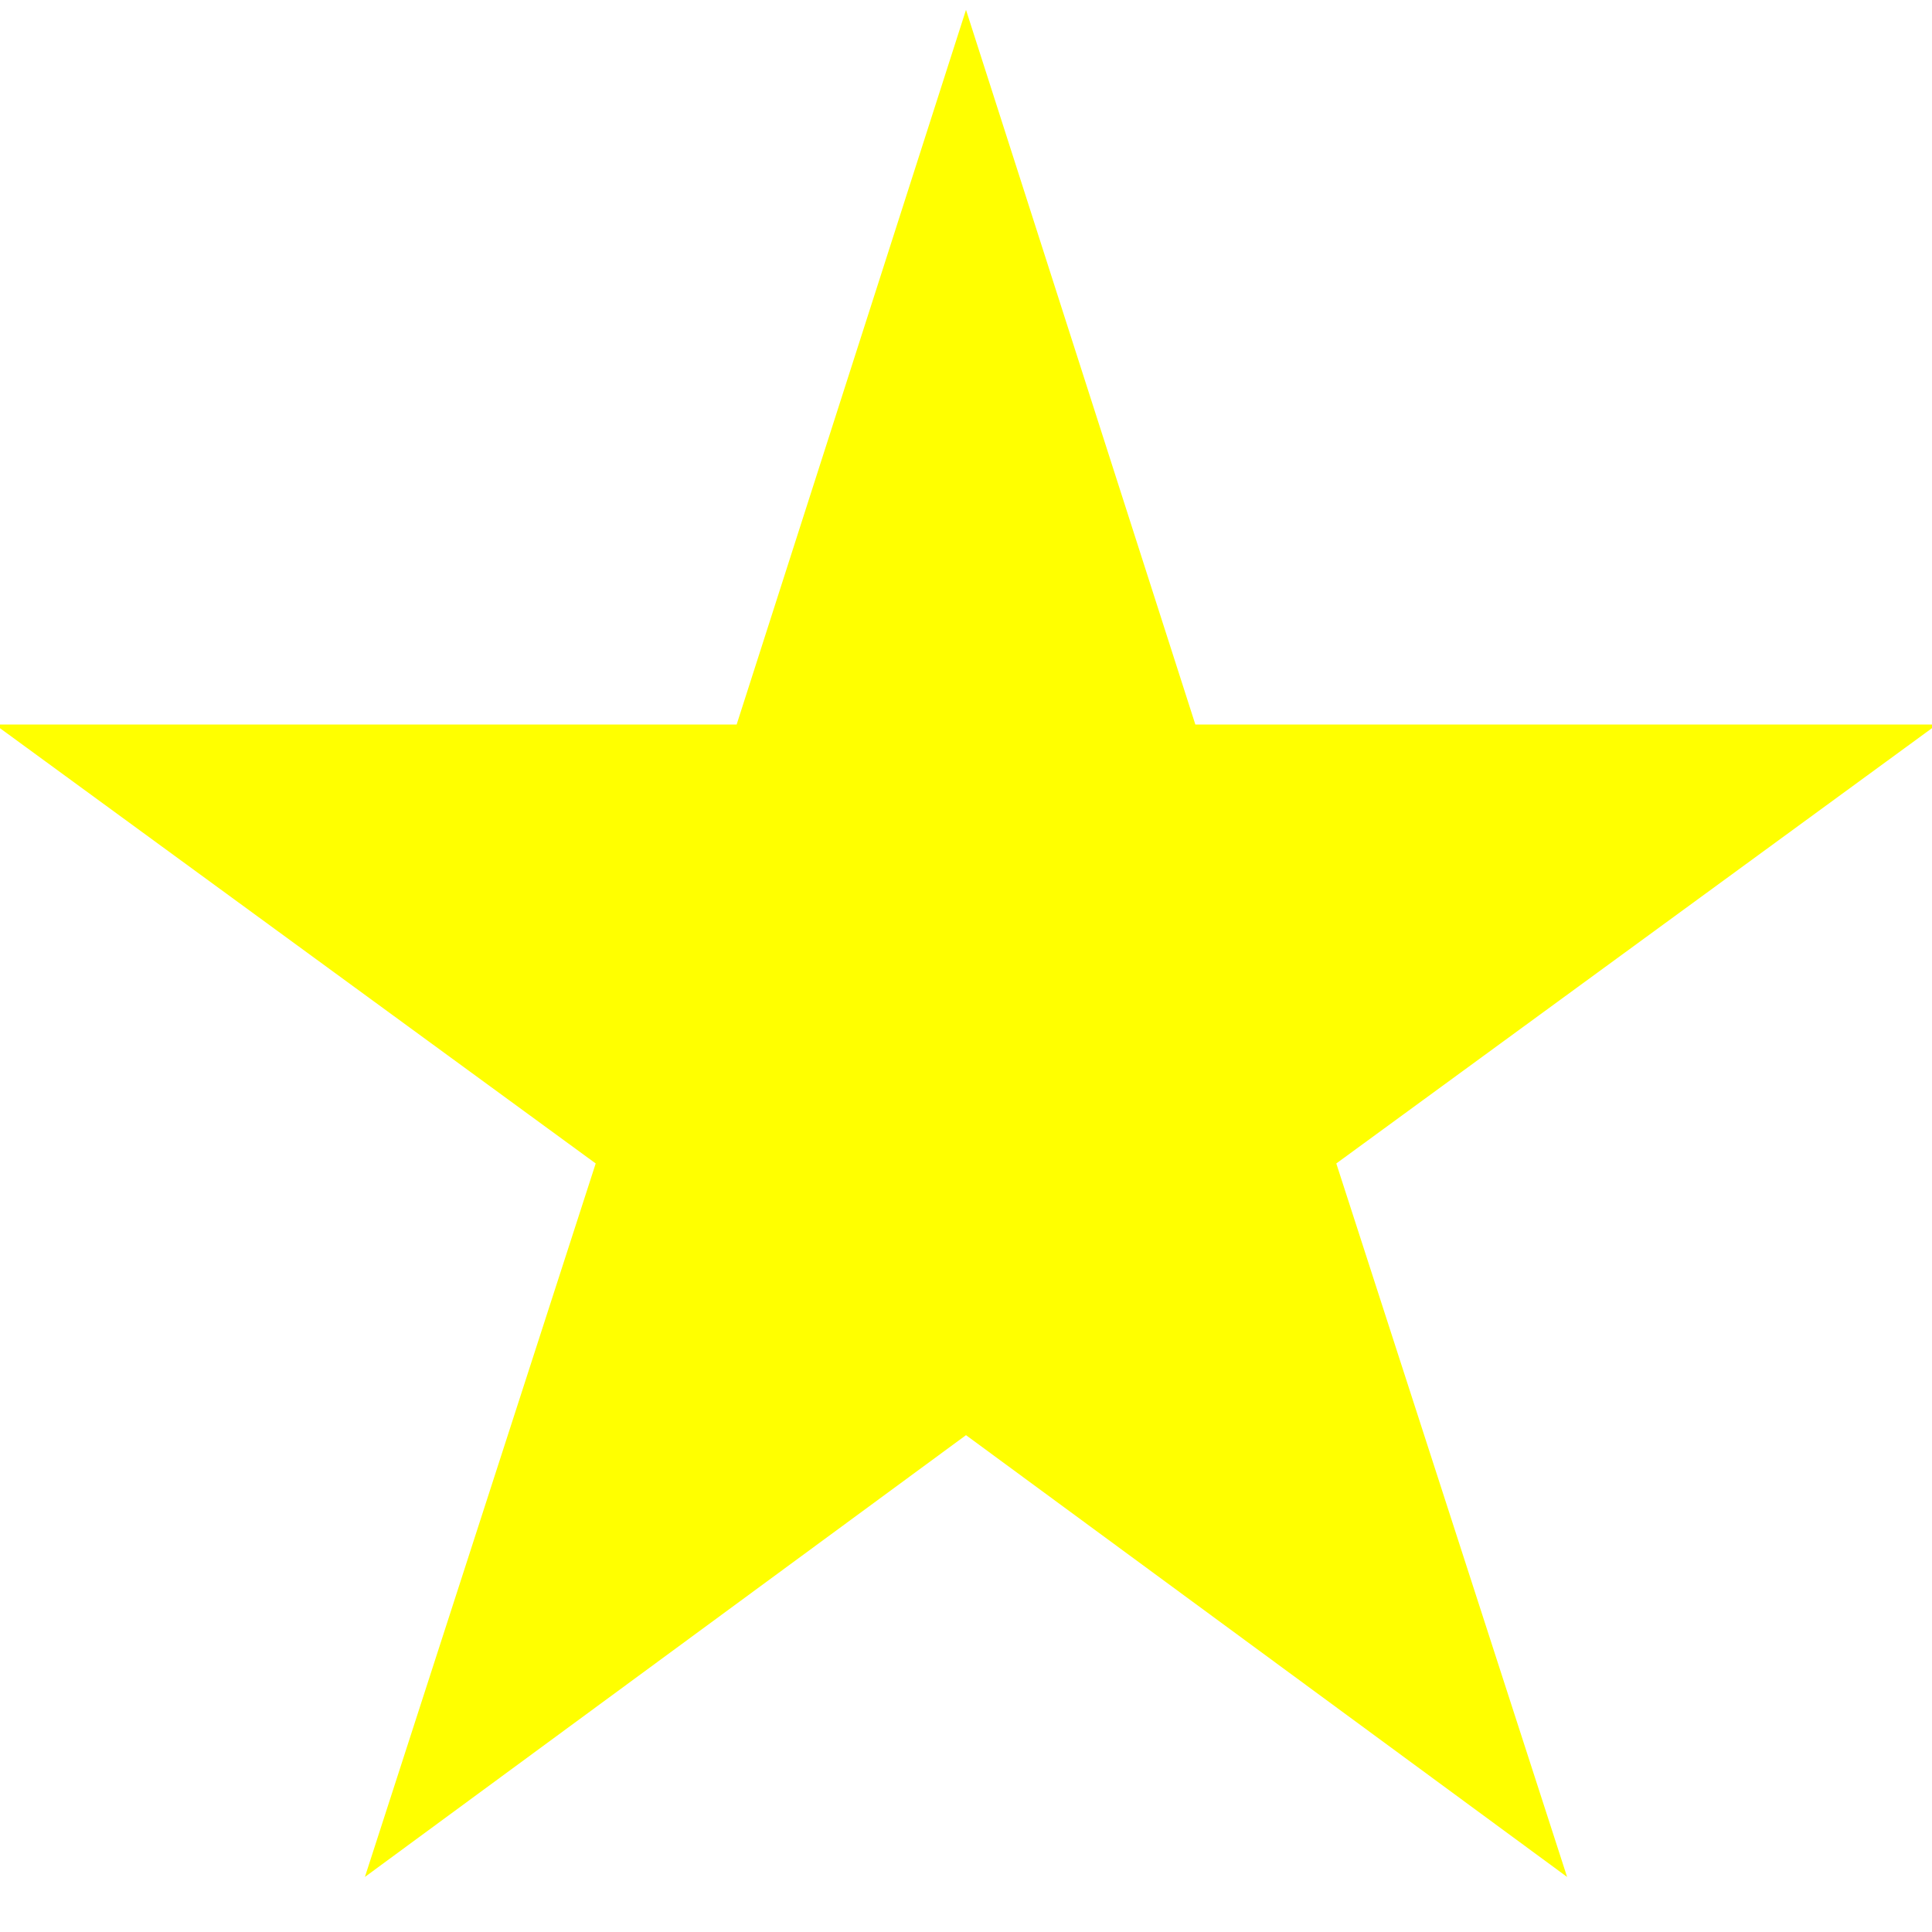
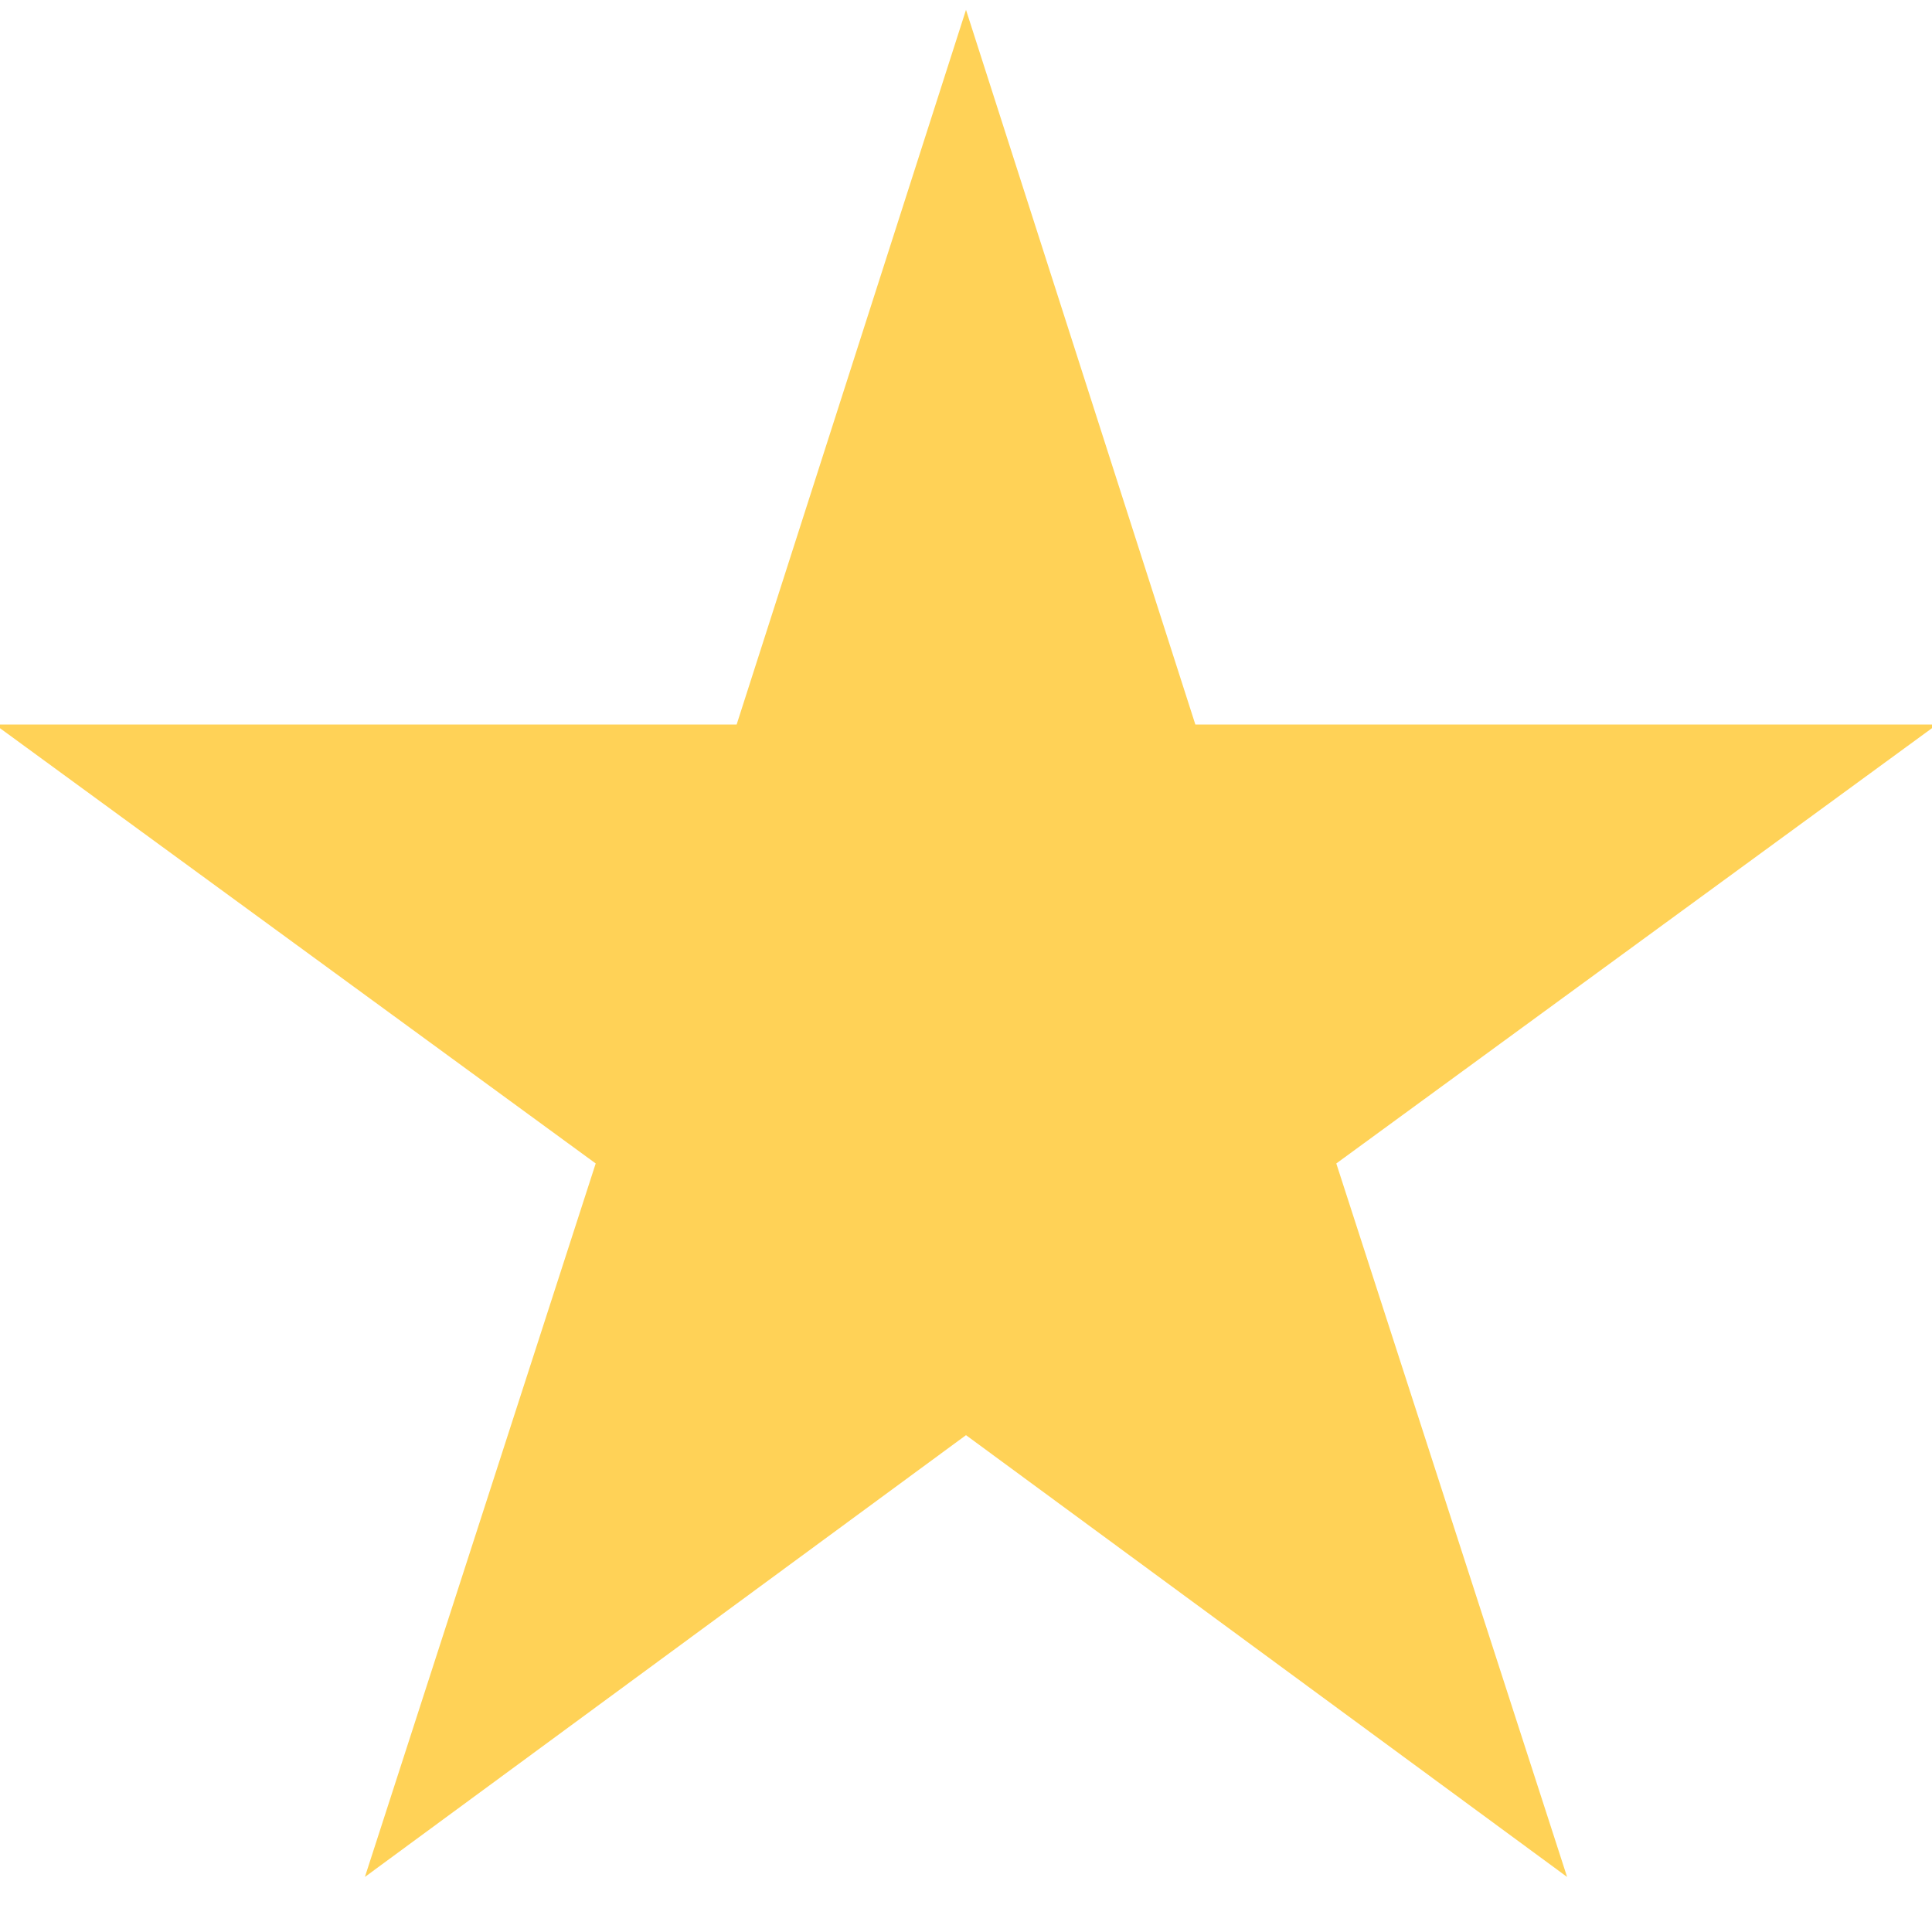
- <svg xmlns="http://www.w3.org/2000/svg" viewBox="0 0 24 24" width="512" height="512" fill="#FFFF00">
+ <svg xmlns="http://www.w3.org/2000/svg" viewBox="0 0 24 24" width="512" height="512" fill="#ffd257">
  <path d="M19.467,23.316,12,17.828,4.533,23.316,7.4,14.453-.063,9H9.151L12,.122,14.849,9h9.213L16.6,14.453Z" />
</svg>
